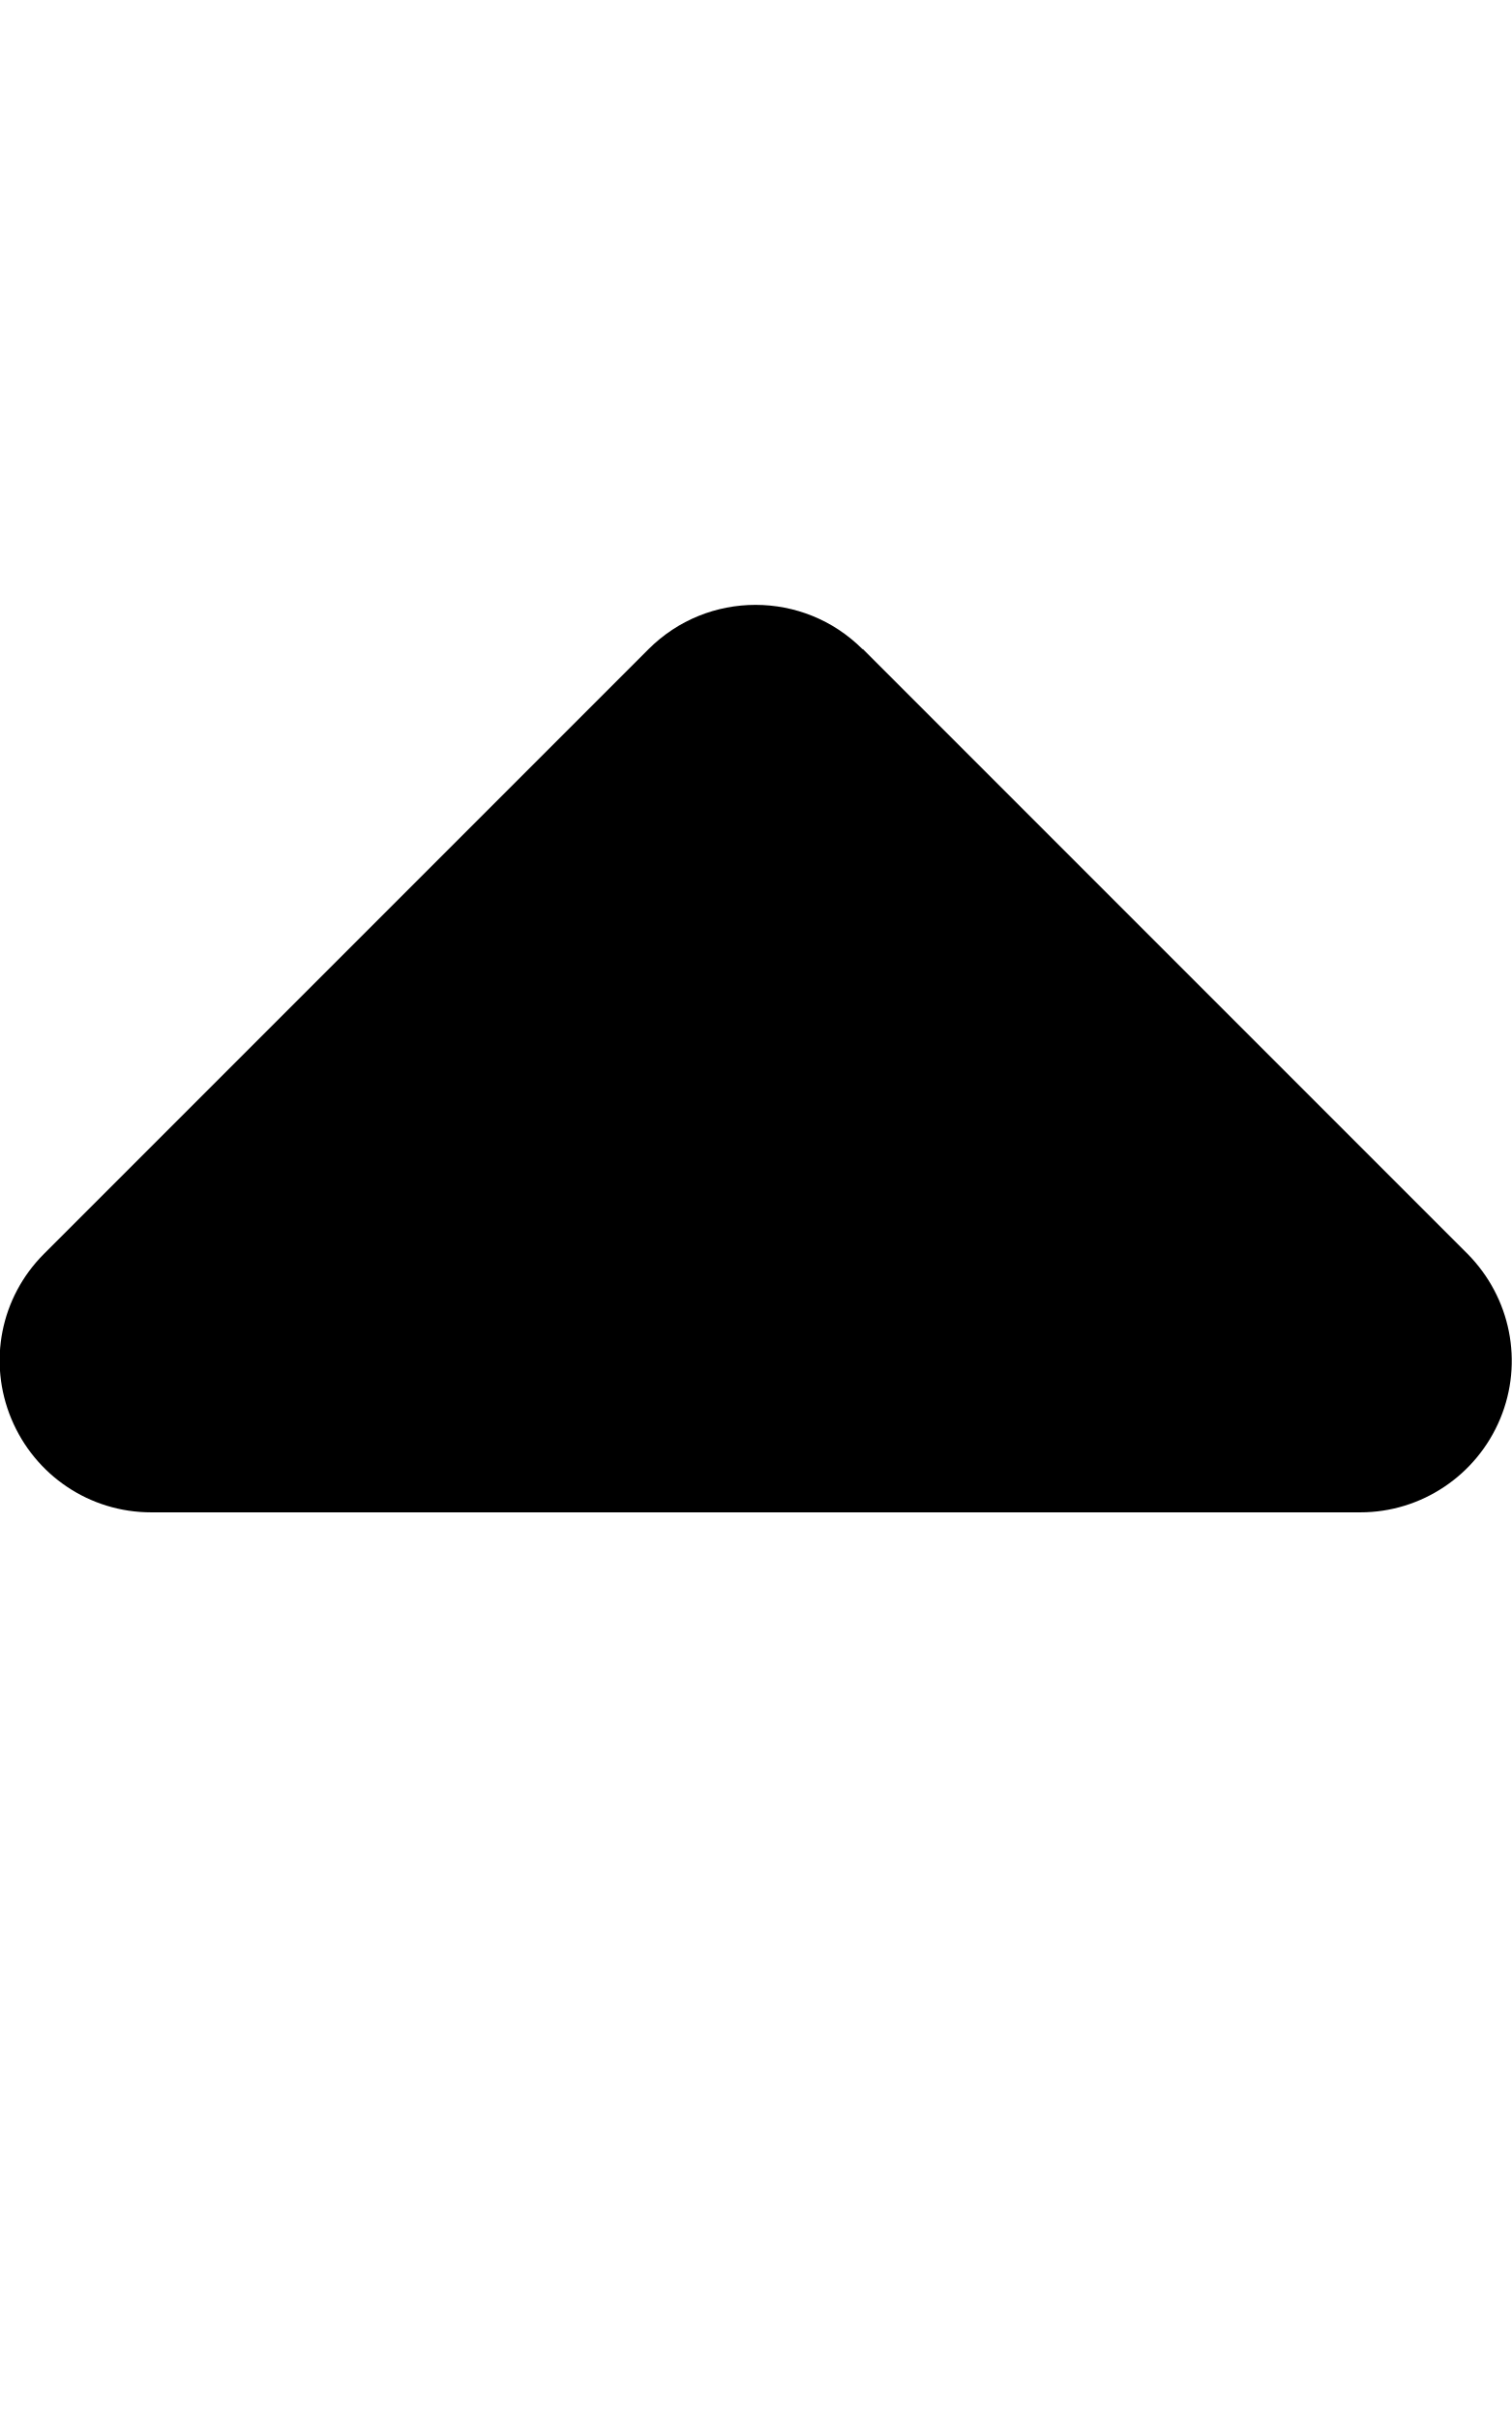
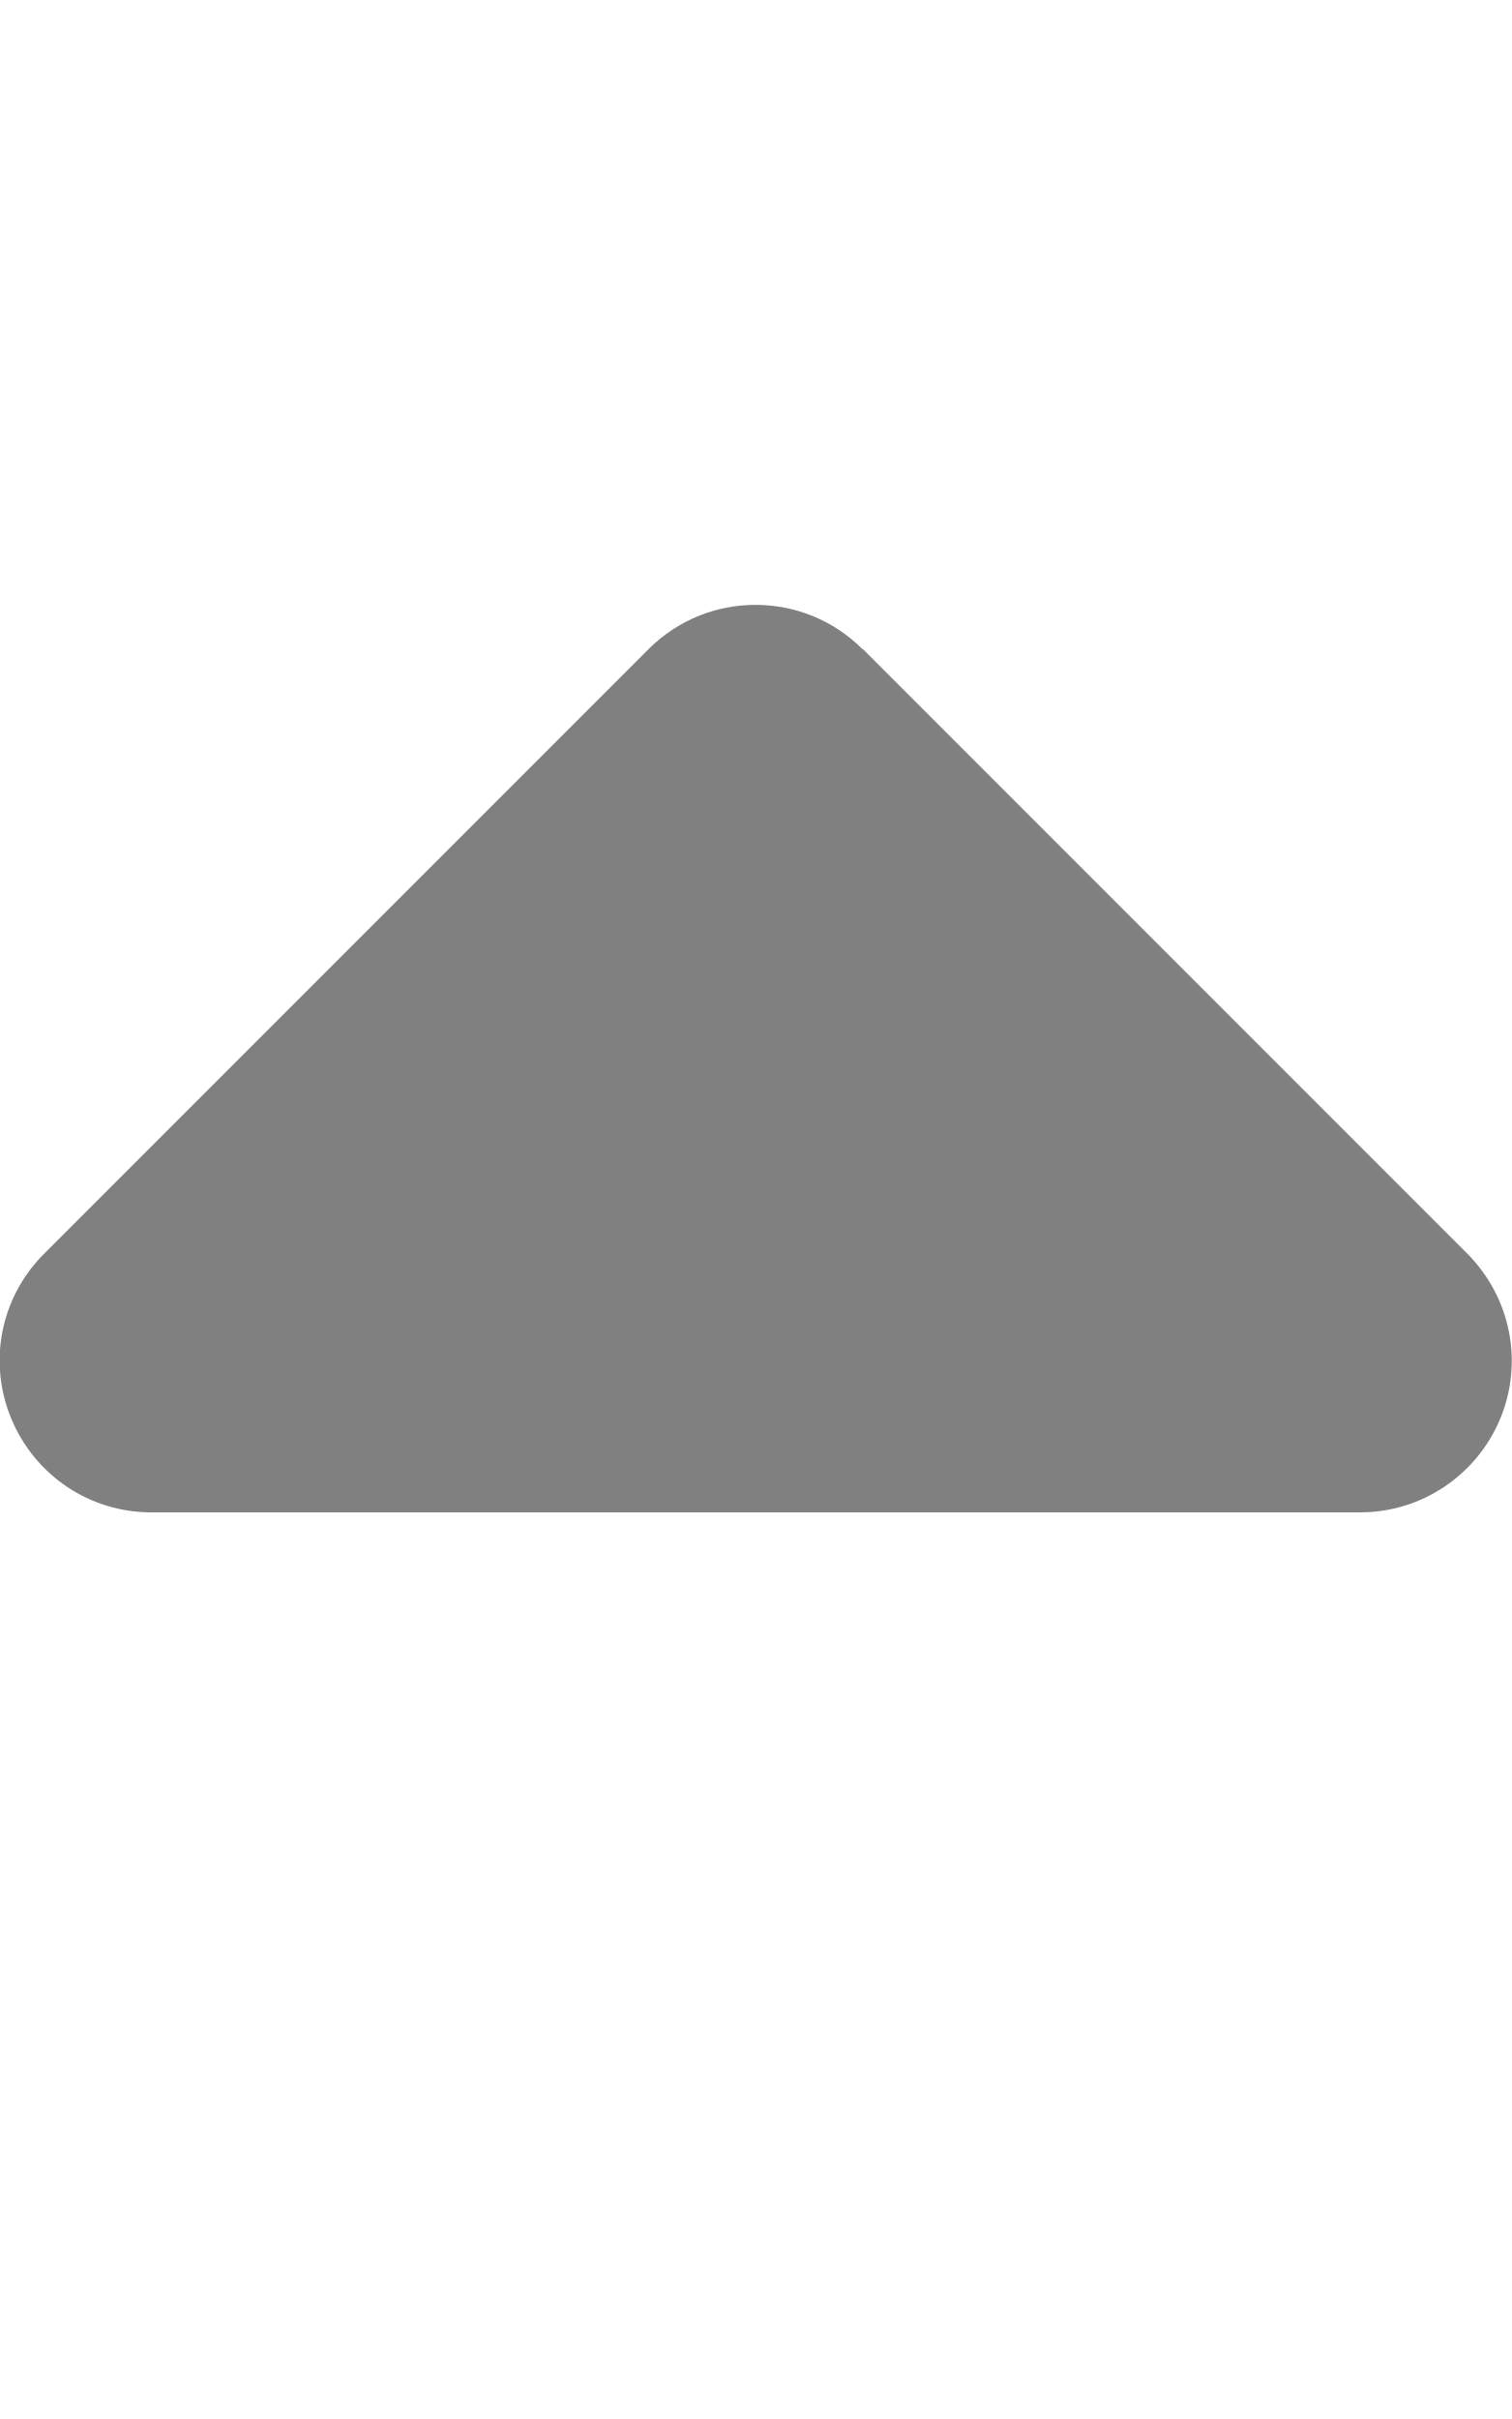
<svg xmlns="http://www.w3.org/2000/svg" viewBox="0 0 320 512">
-   <path d="M182.6 137.4c-12.5-12.5-32.8-12.5-45.3 0l-128 128c-9.2 9.2-11.9 22.9-6.9 34.9s16.6 19.8 29.6 19.8H288c12.9 0 24.6-7.8 29.6-19.8s2.2-25.7-6.9-34.9l-128-128z" />
+   <path fill="gray" d="M182.6 137.4c-12.5-12.5-32.8-12.5-45.3 0l-128 128c-9.2 9.2-11.9 22.9-6.9 34.9s16.6 19.8 29.6 19.8H288c12.9 0 24.6-7.8 29.6-19.8s2.2-25.7-6.9-34.9l-128-128z" />
</svg>
